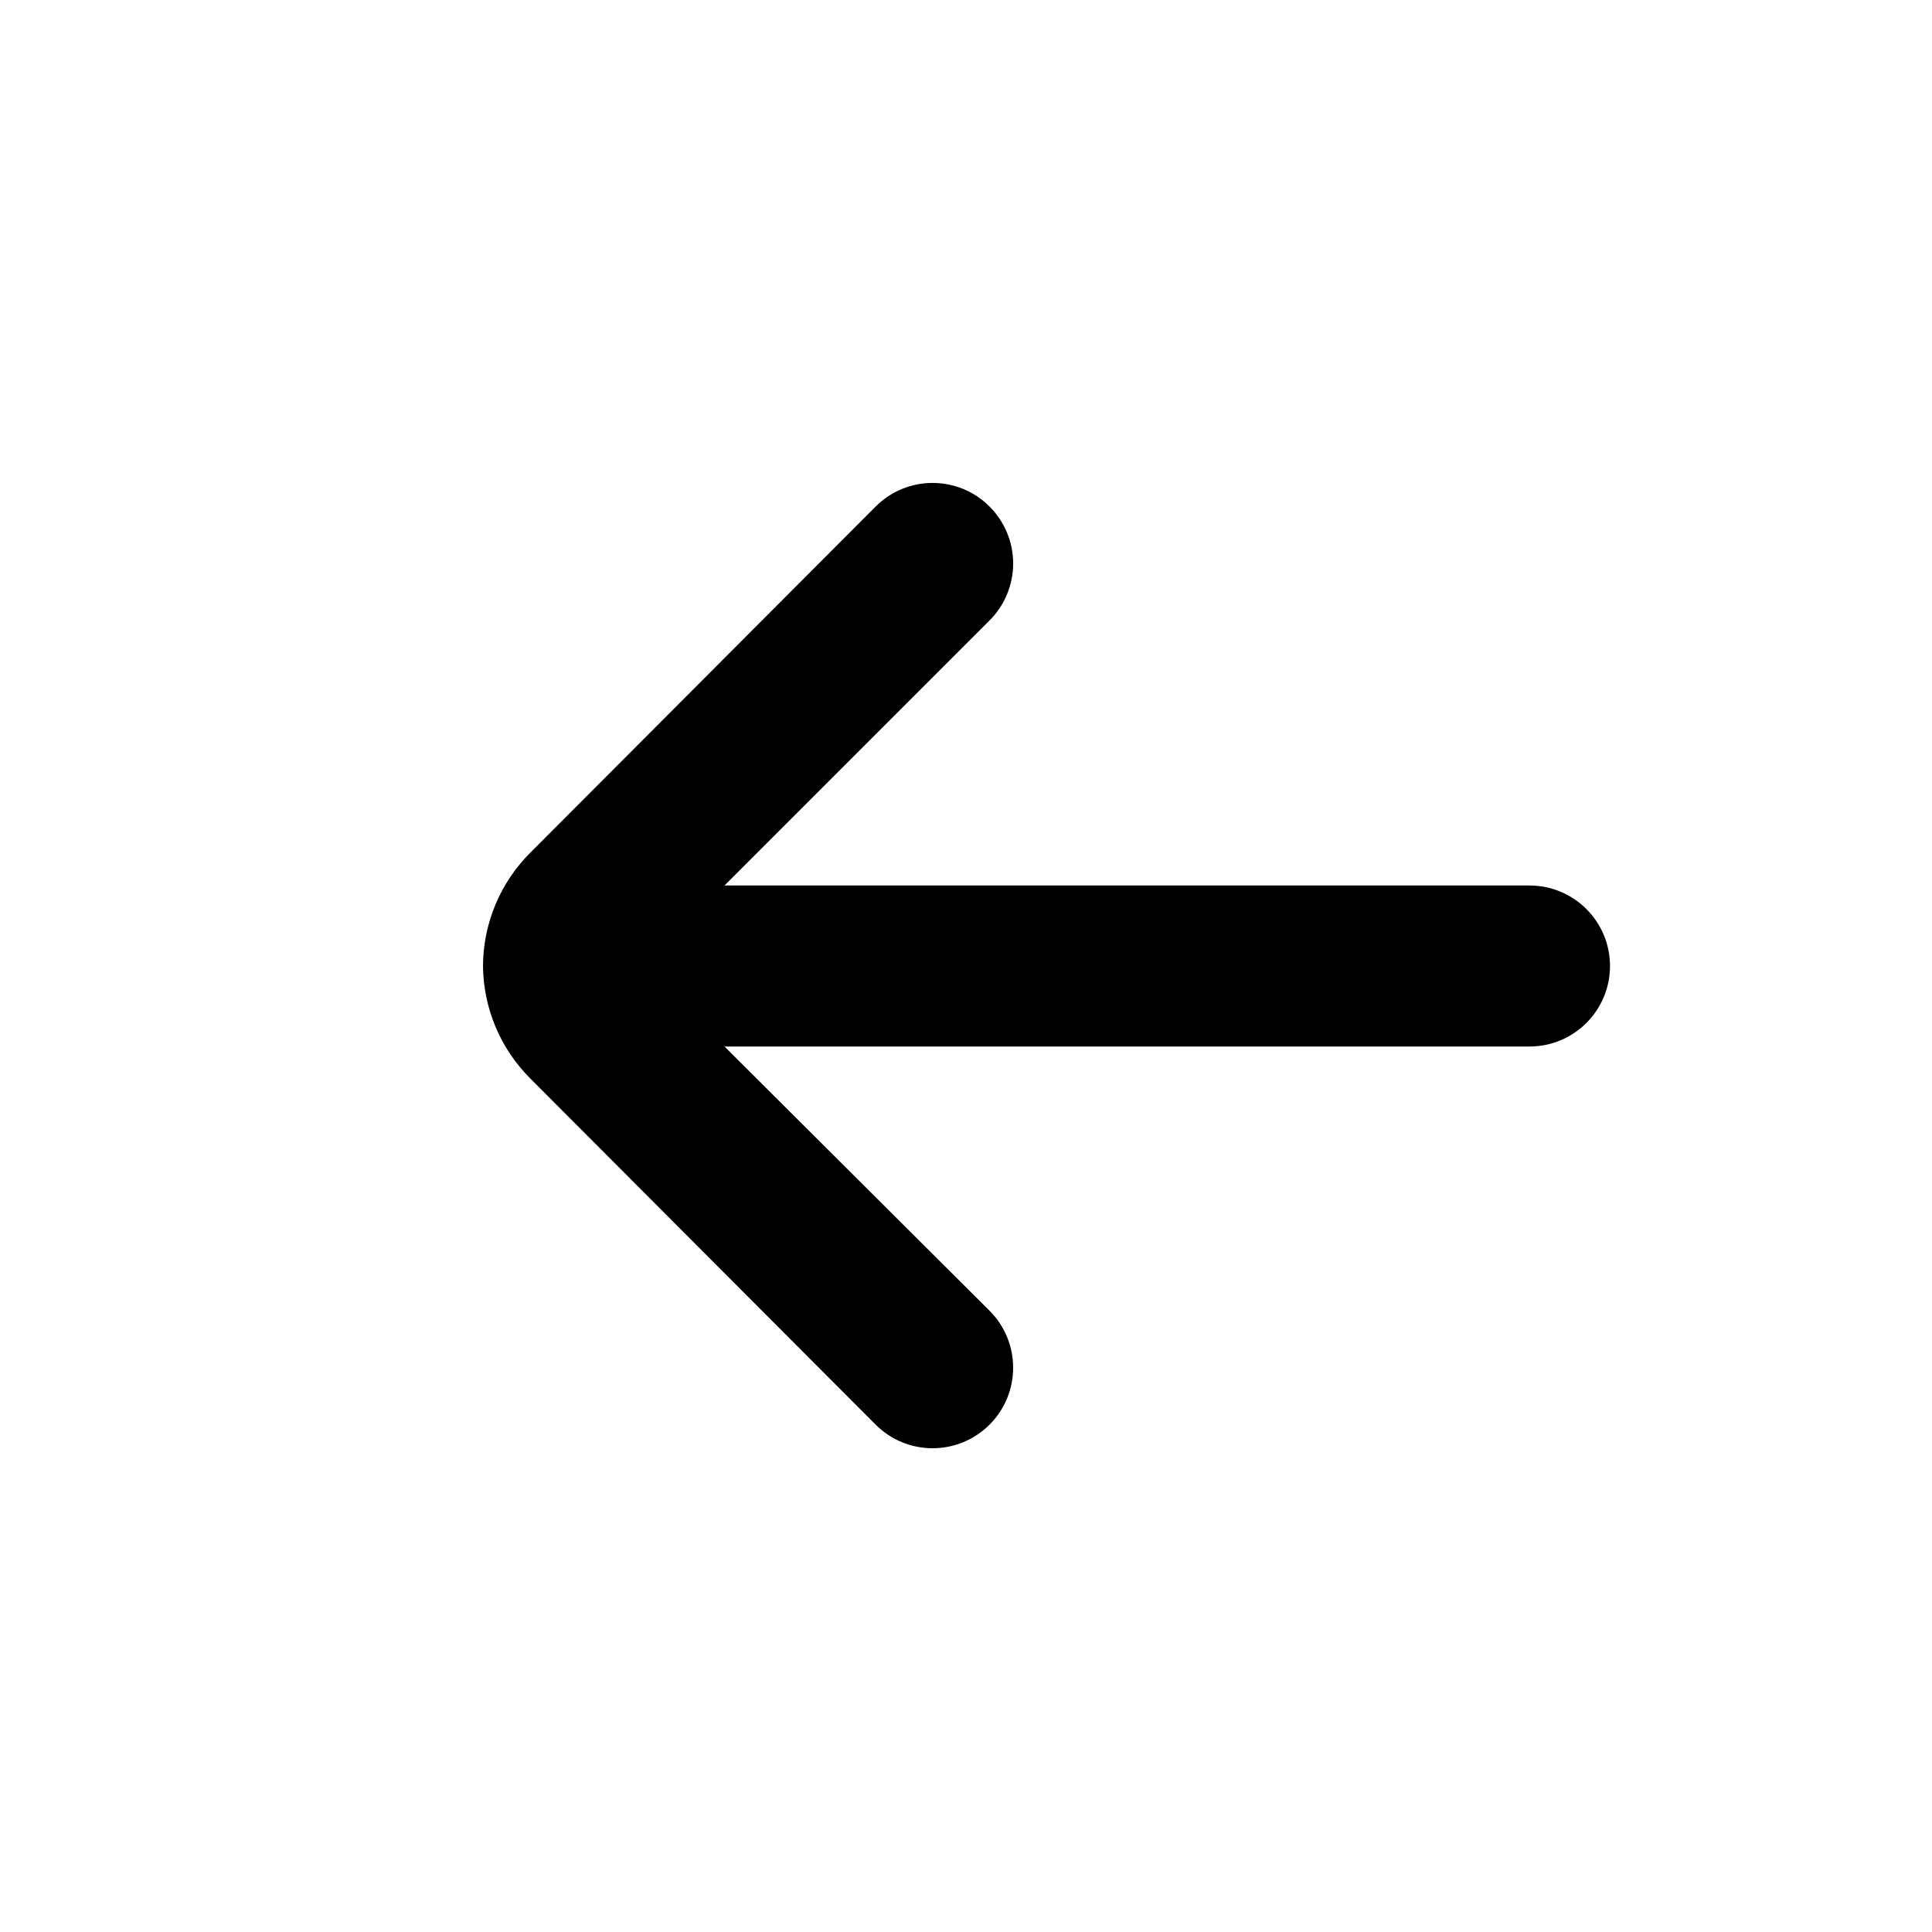
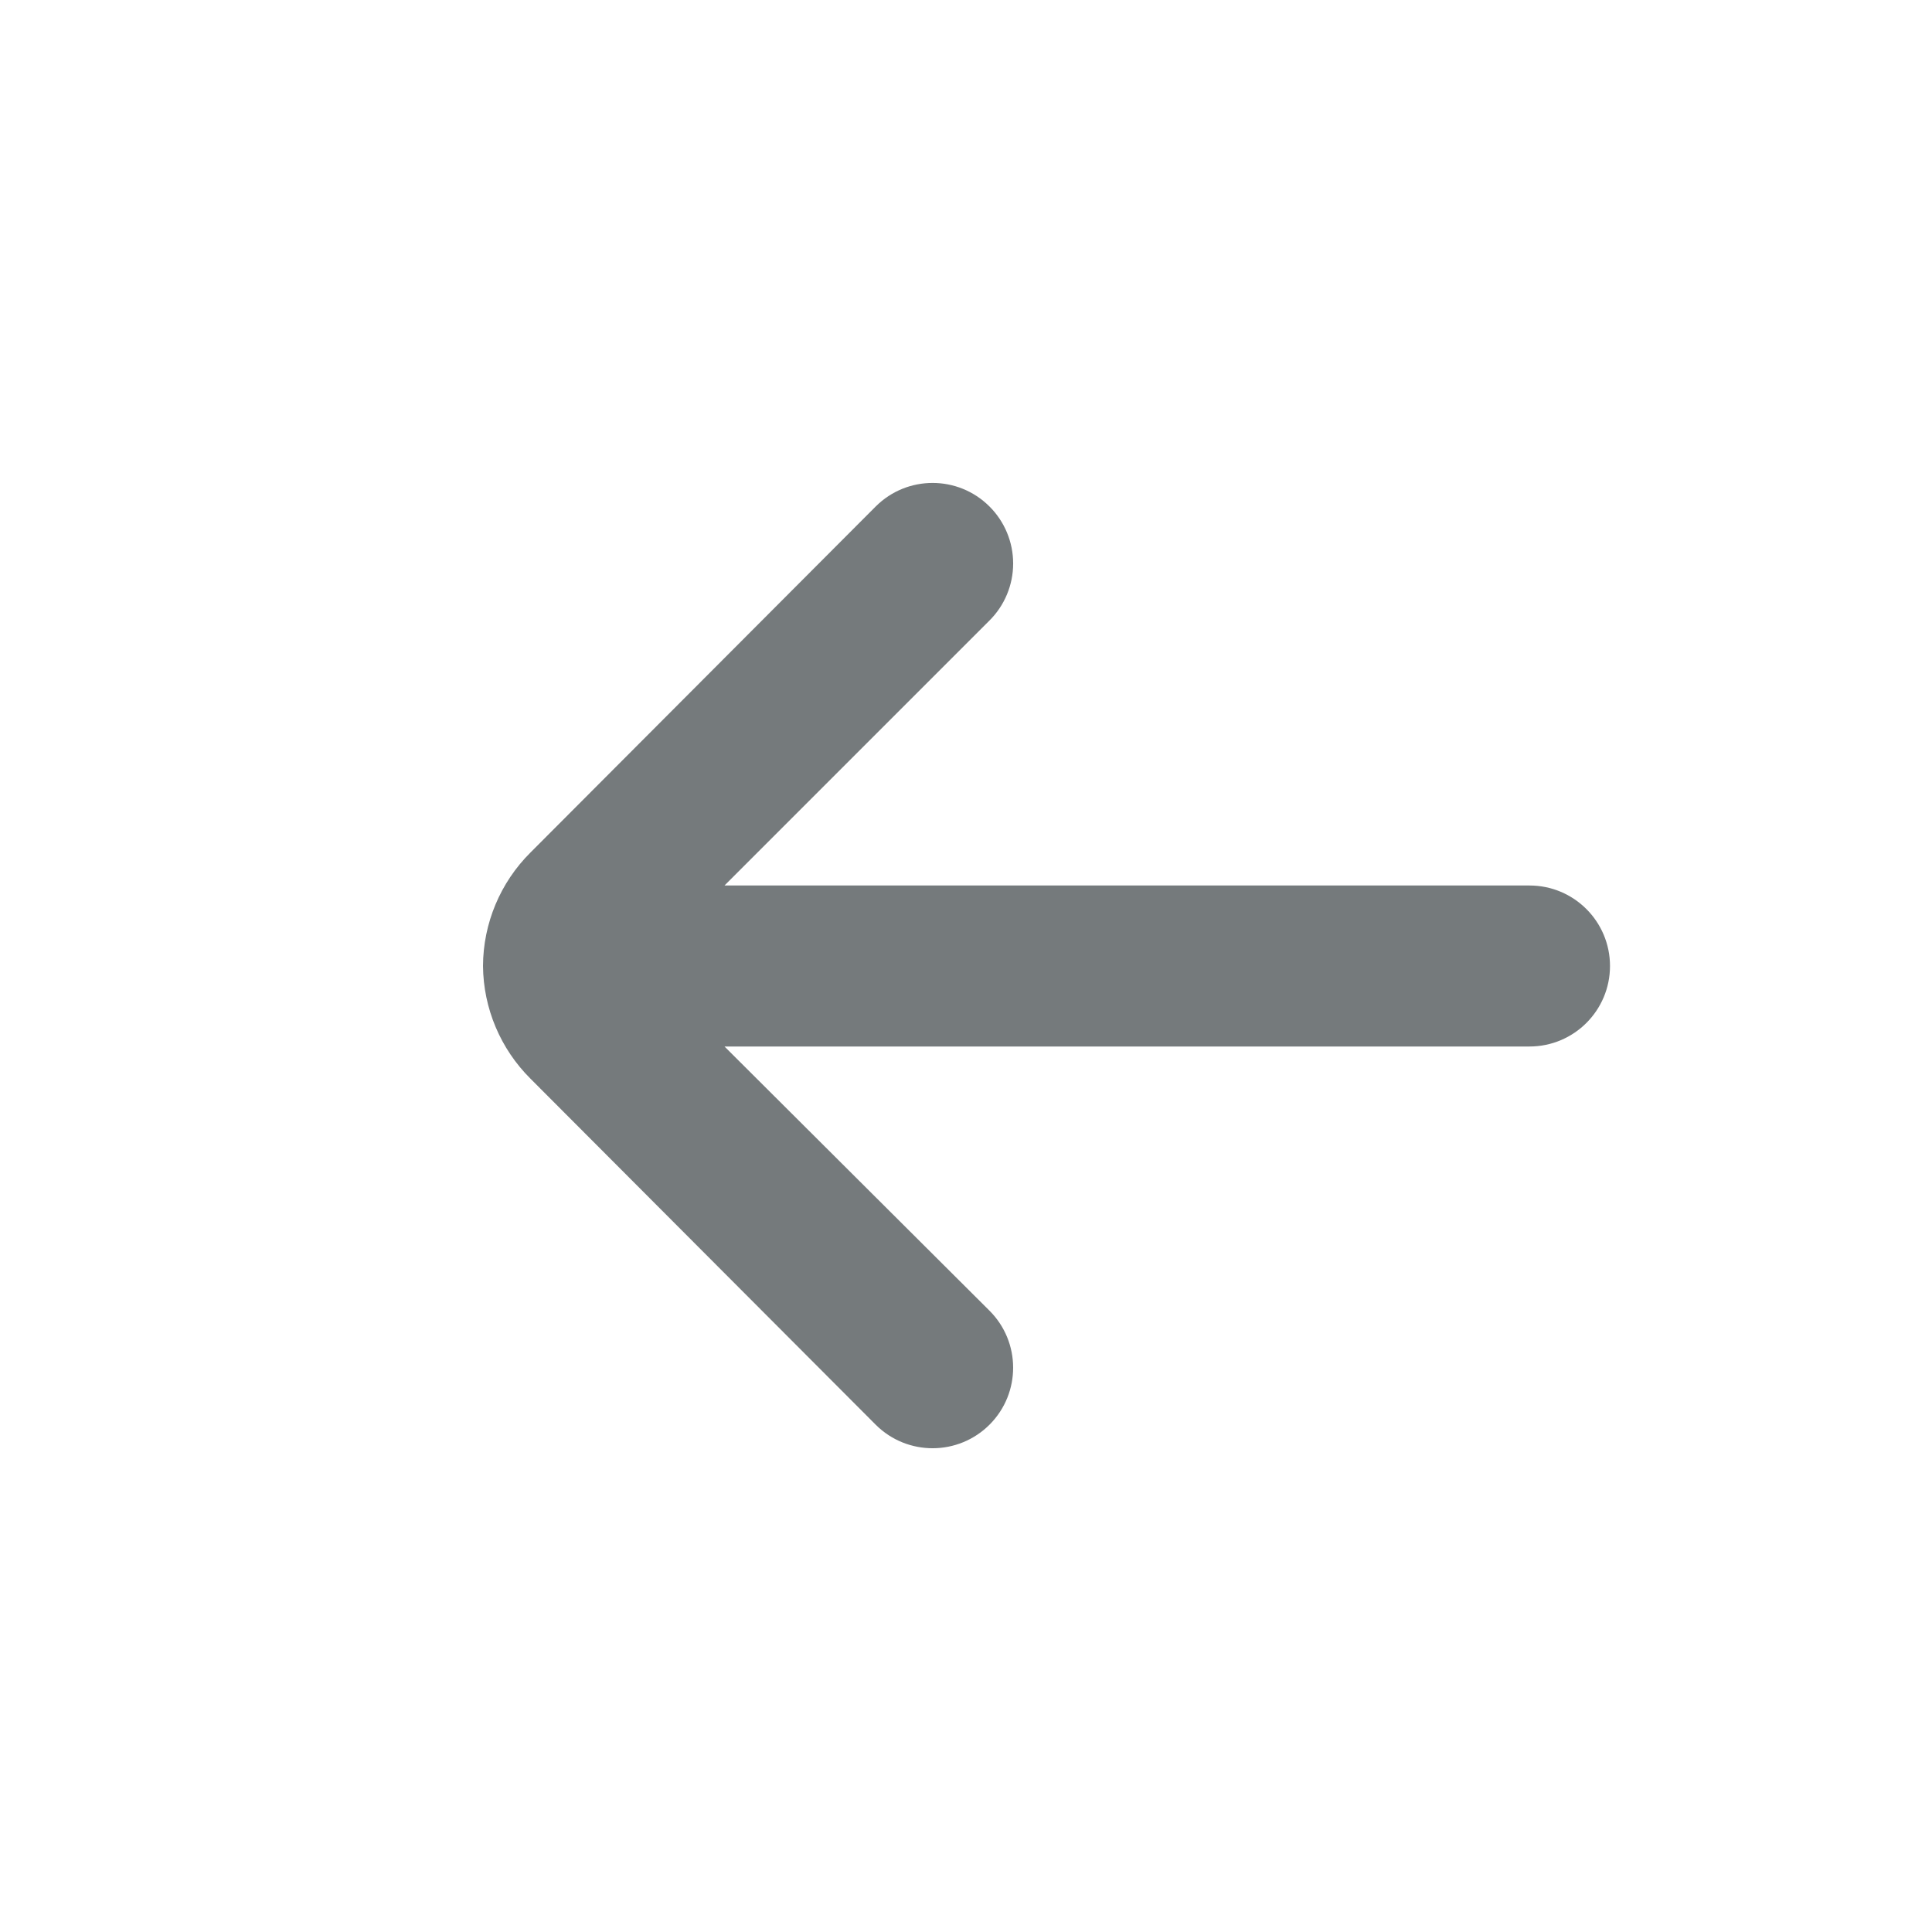
- <svg xmlns="http://www.w3.org/2000/svg" id="Outline" viewBox="0 0 24 24" width="75" height="75">
-   <path d="M19,11H9l3.29-3.29a1,1,0,0,0,0-1.42,1,1,0,0,0-1.41,0l-4.29,4.3A2,2,0,0,0,6,12H6a2,2,0,0,0,.59,1.4l4.29,4.3a1,1,0,1,0,1.41-1.42L9,13H19a1,1,0,0,0,0-2Z" />
+ <svg xmlns="http://www.w3.org/2000/svg" id="Outline" viewBox="0 0 24 24" width="50" height="50">
+   <path fill="#757a7c" d="M19,11H9l3.29-3.29a1,1,0,0,0,0-1.42,1,1,0,0,0-1.41,0l-4.29,4.3A2,2,0,0,0,6,12H6a2,2,0,0,0,.59,1.4l4.29,4.3a1,1,0,1,0,1.41-1.42L9,13H19a1,1,0,0,0,0-2Z" />
</svg>
